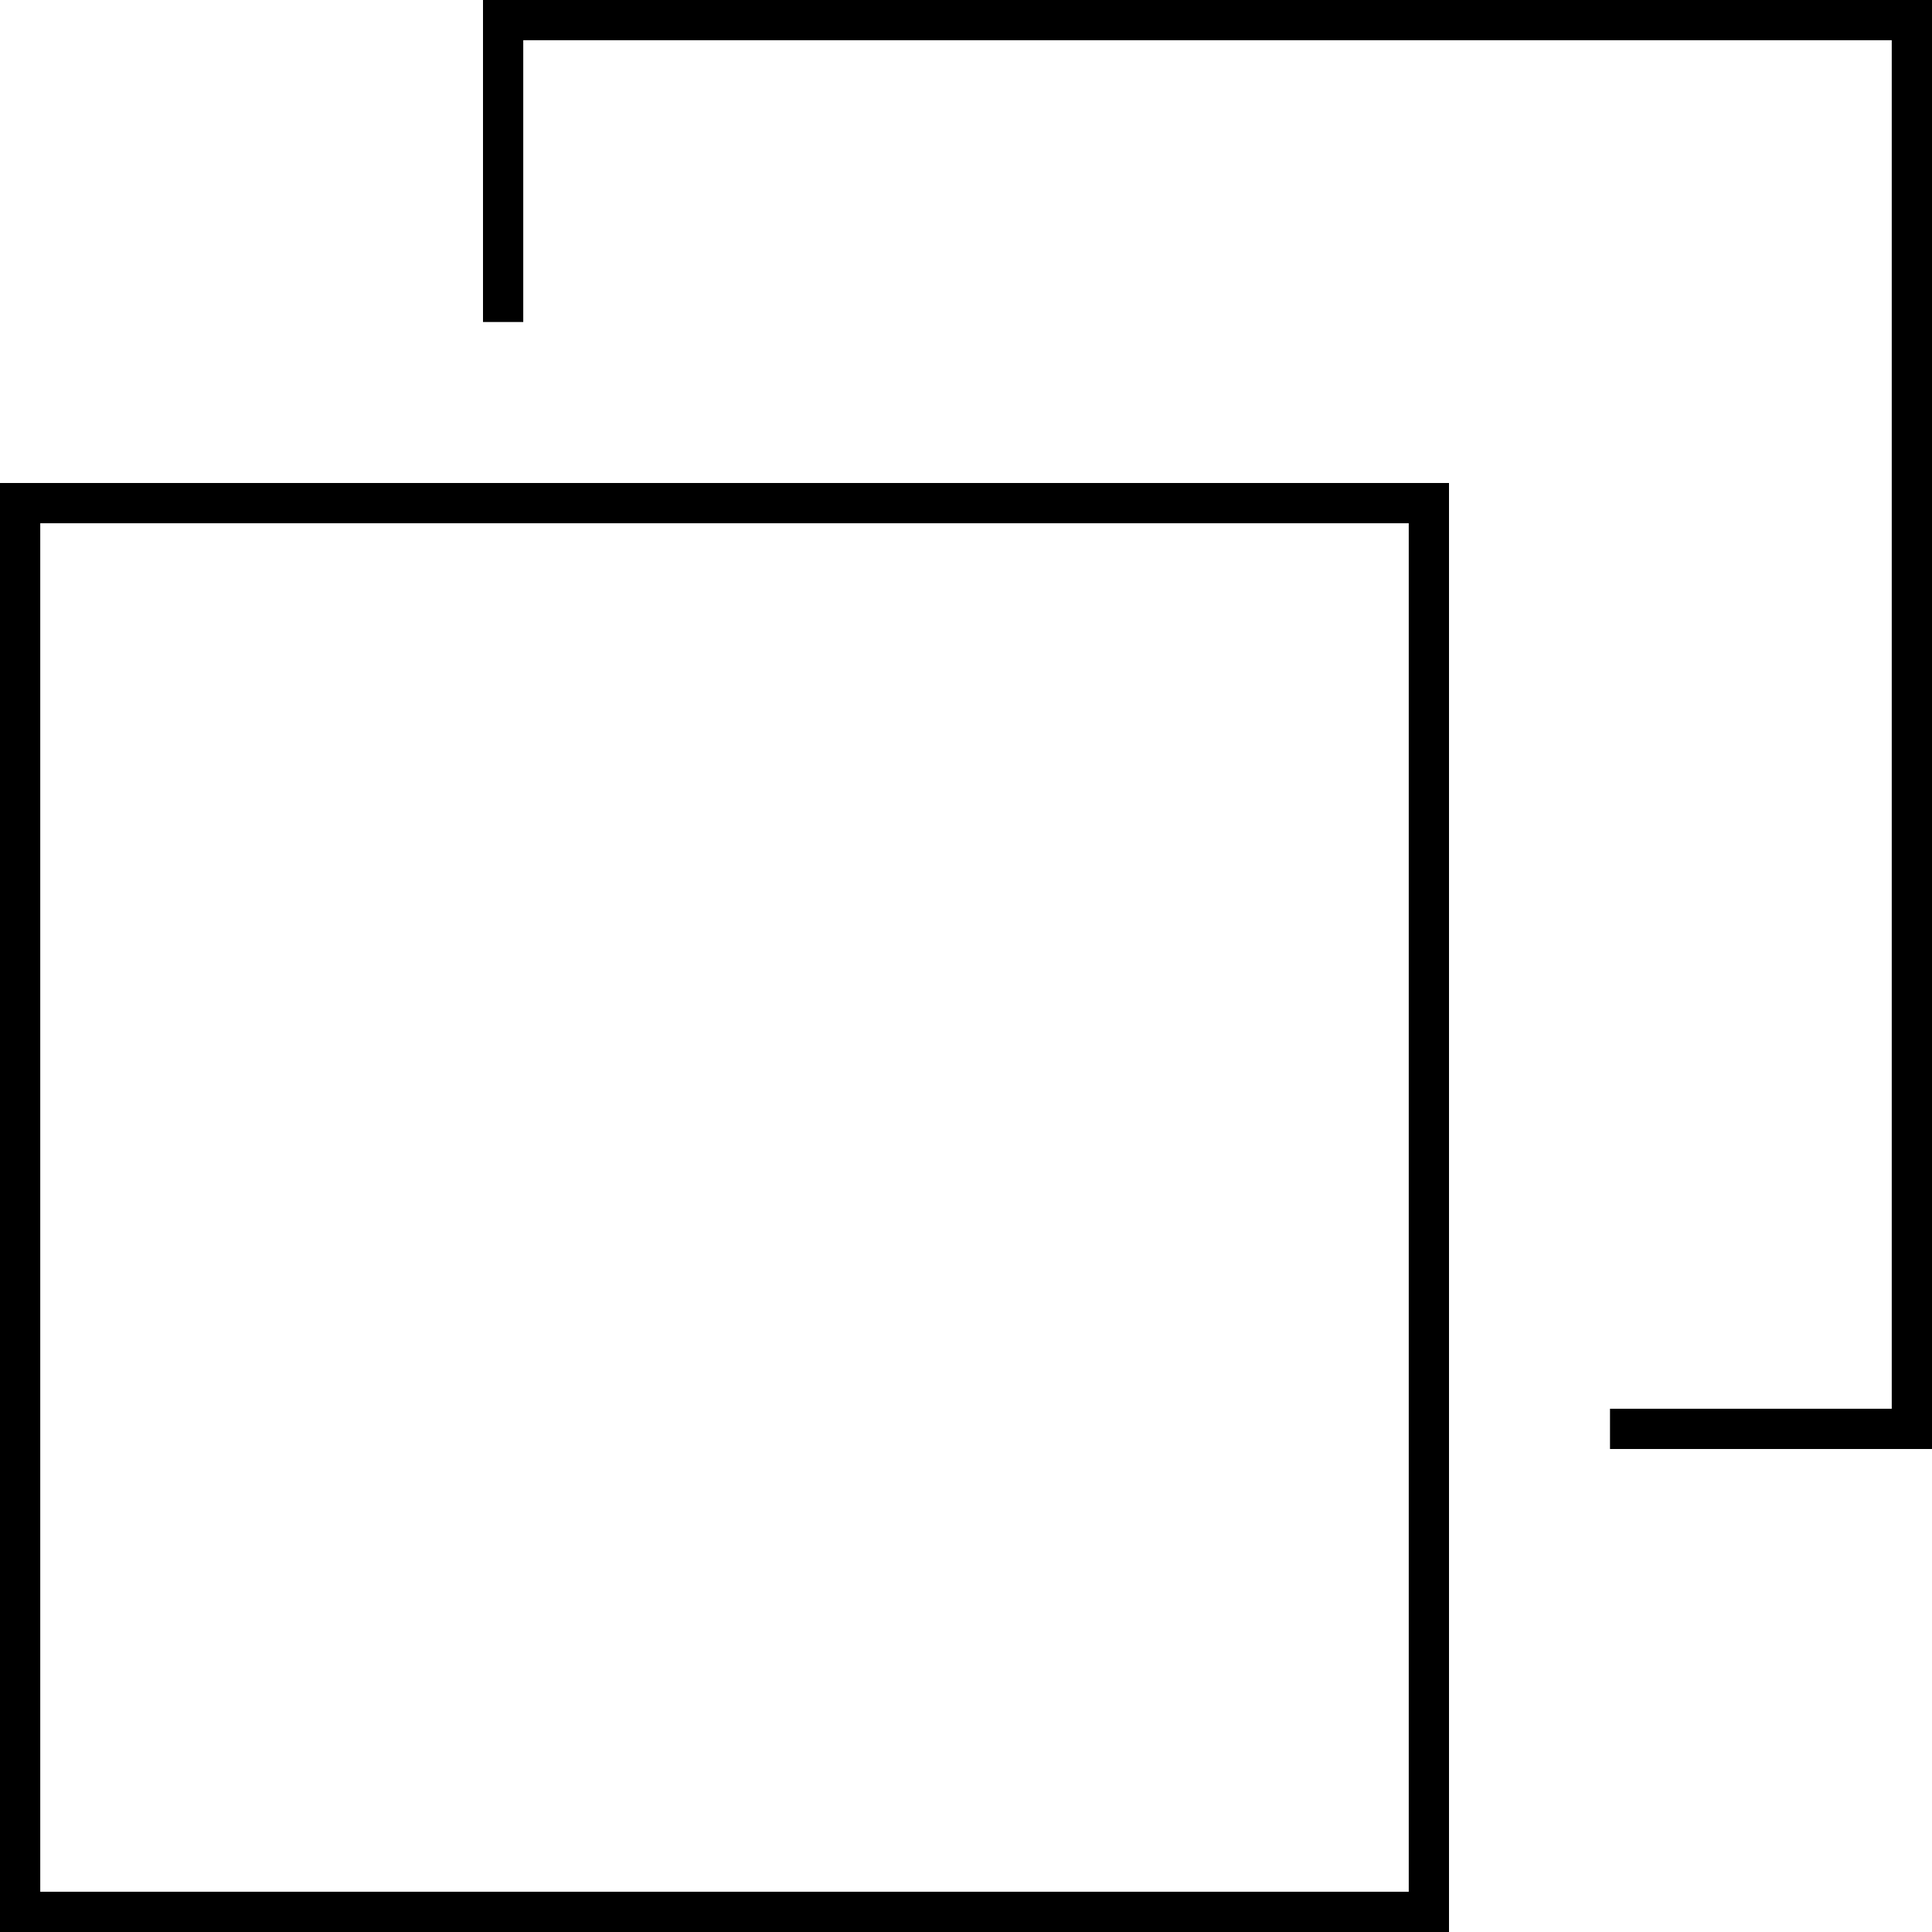
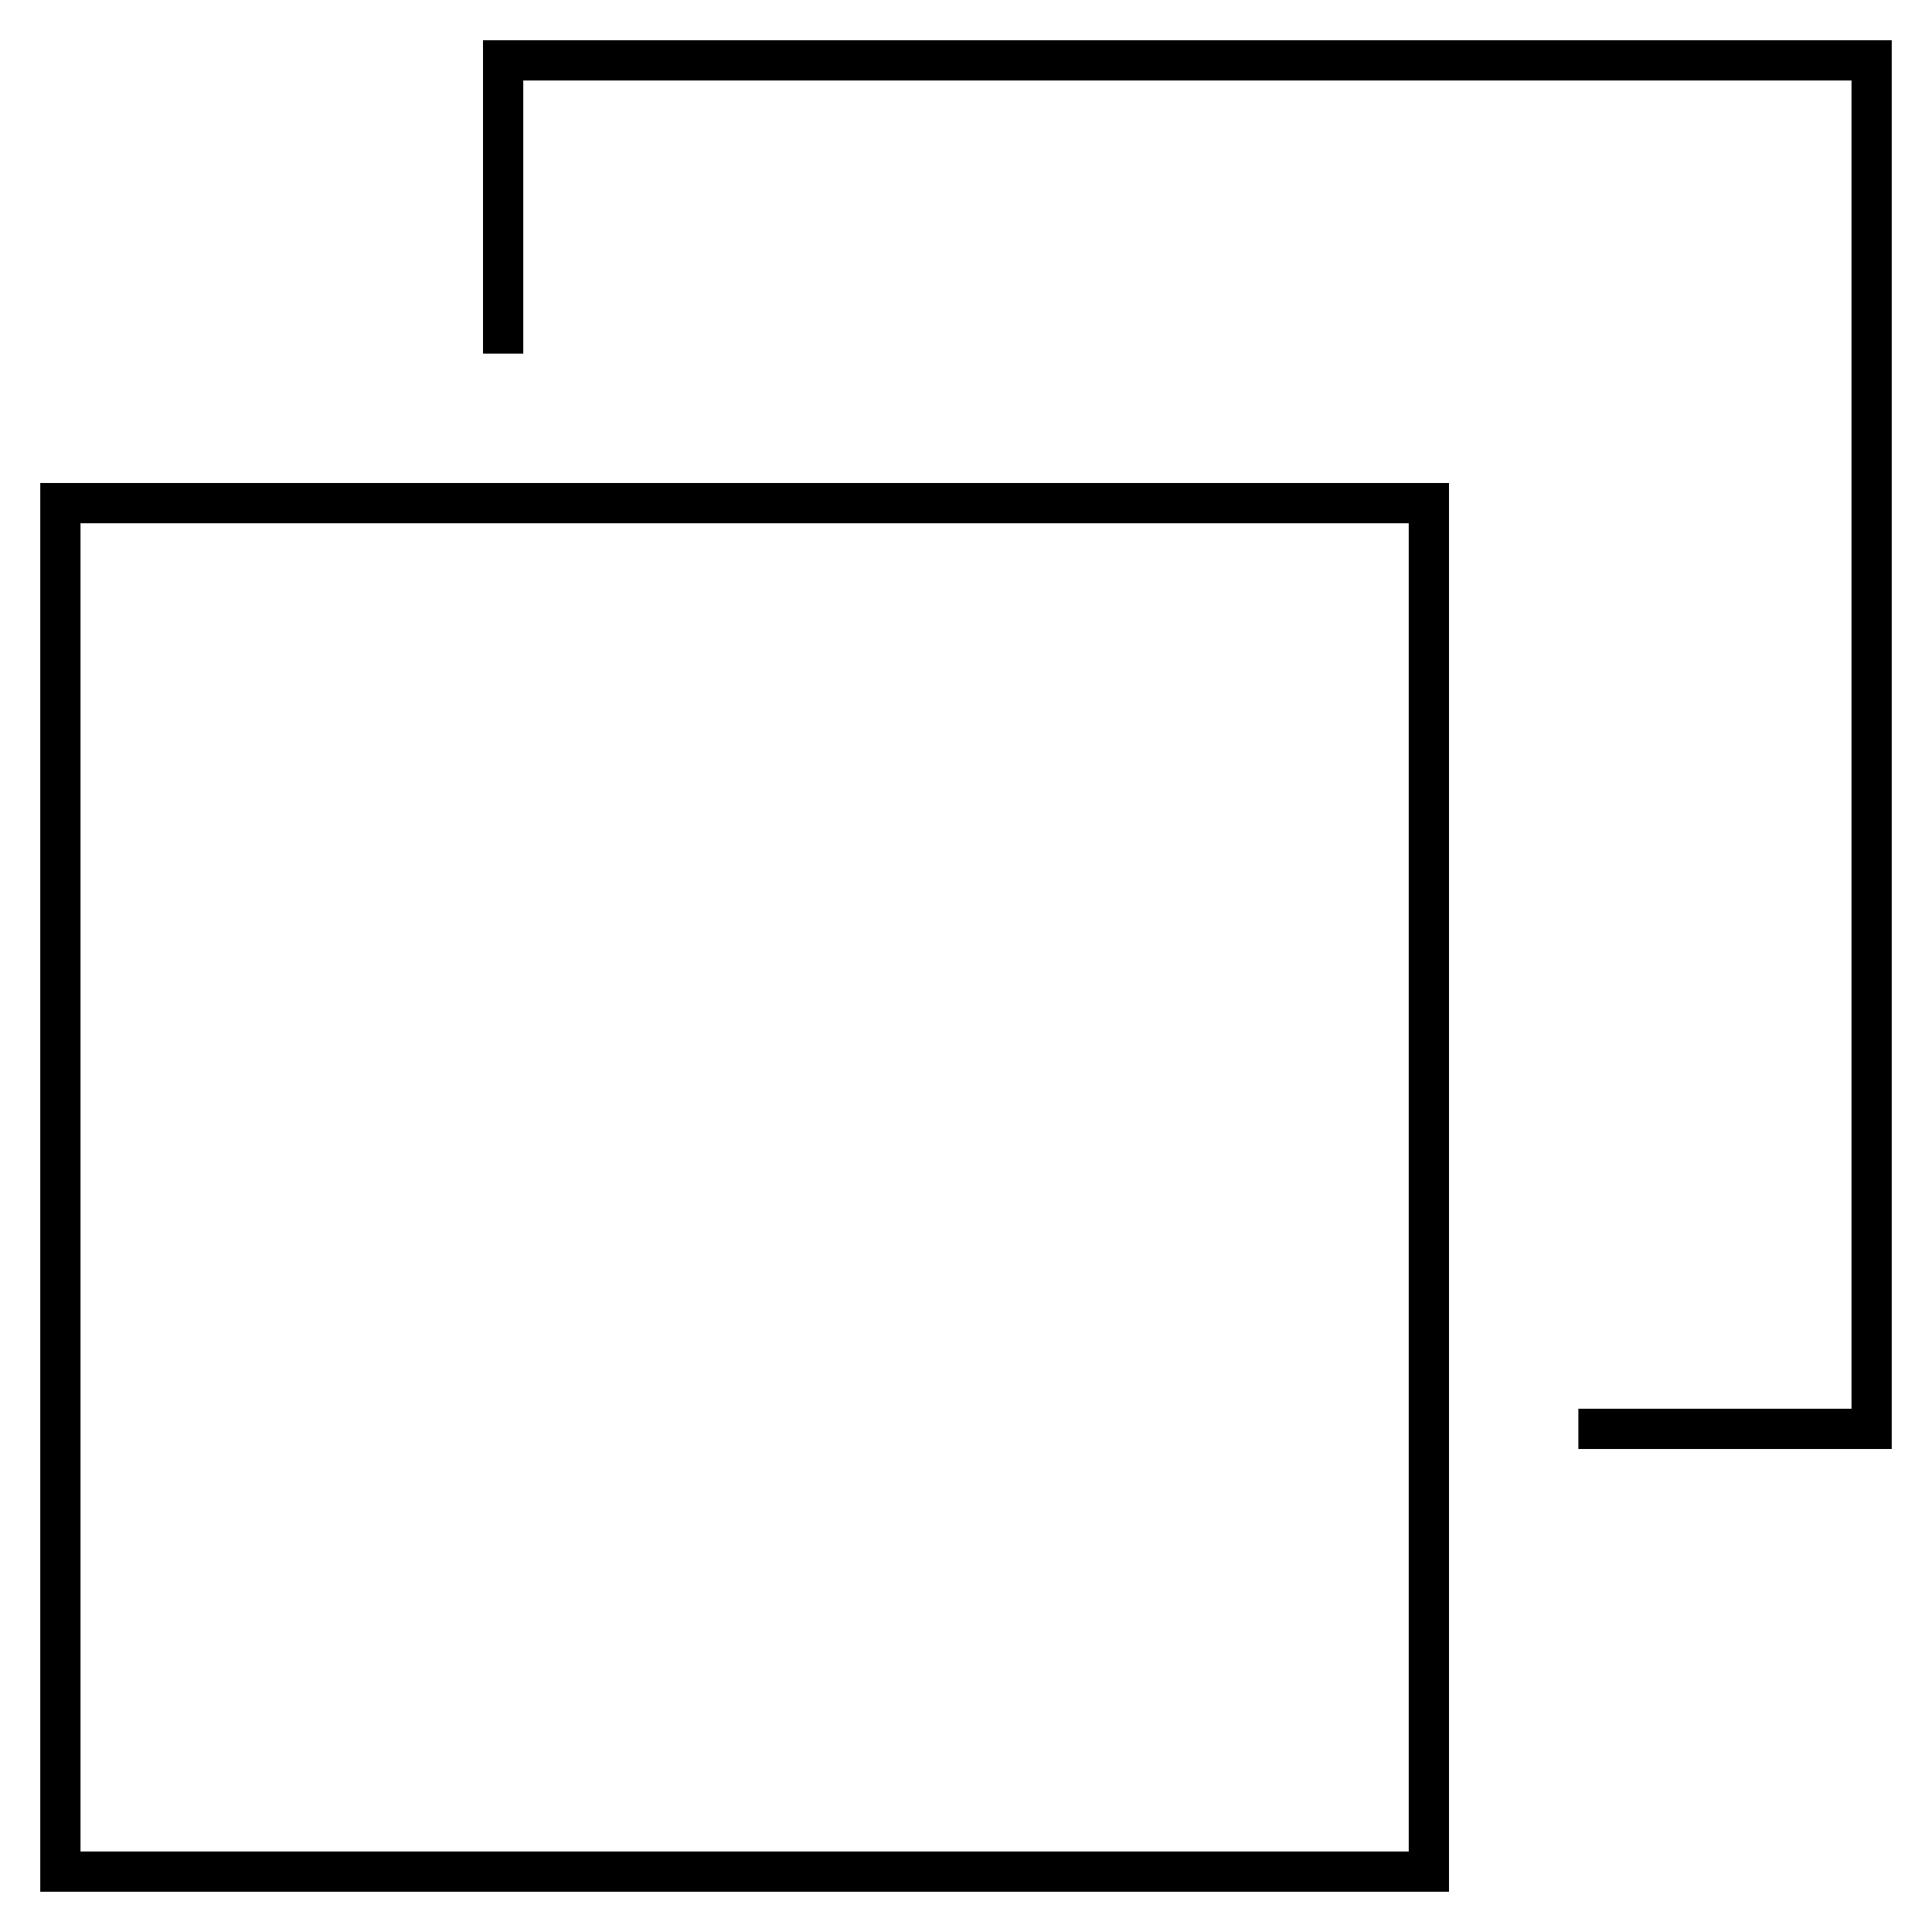
<svg xmlns="http://www.w3.org/2000/svg" width="48px" height="48px" viewBox="0 0 48 48" version="1.1">
  <defs />
  <g id="line" stroke="none" stroke-width="1" fill="none" fill-rule="evenodd">
    <g id="photogallery-line" stroke="#000000">
-       <rect id="Rectangle-15" x="0.5" y="12.5" width="35" height="35" />
-       <polyline id="Rectangle-16" points="12.5 8 12.5 0.5 47.5 0.5 47.5 35.5 40 35.5" />
+       <rect id="Rectangle-15" x="1.5" y="12.5" width="34" height="34" />
+       <polyline id="Rectangle-16" points="12.5 8.786 12.5 1.5 46.5 1.5 46.5 35.5 39.214 35.5" />
    </g>
  </g>
</svg>
